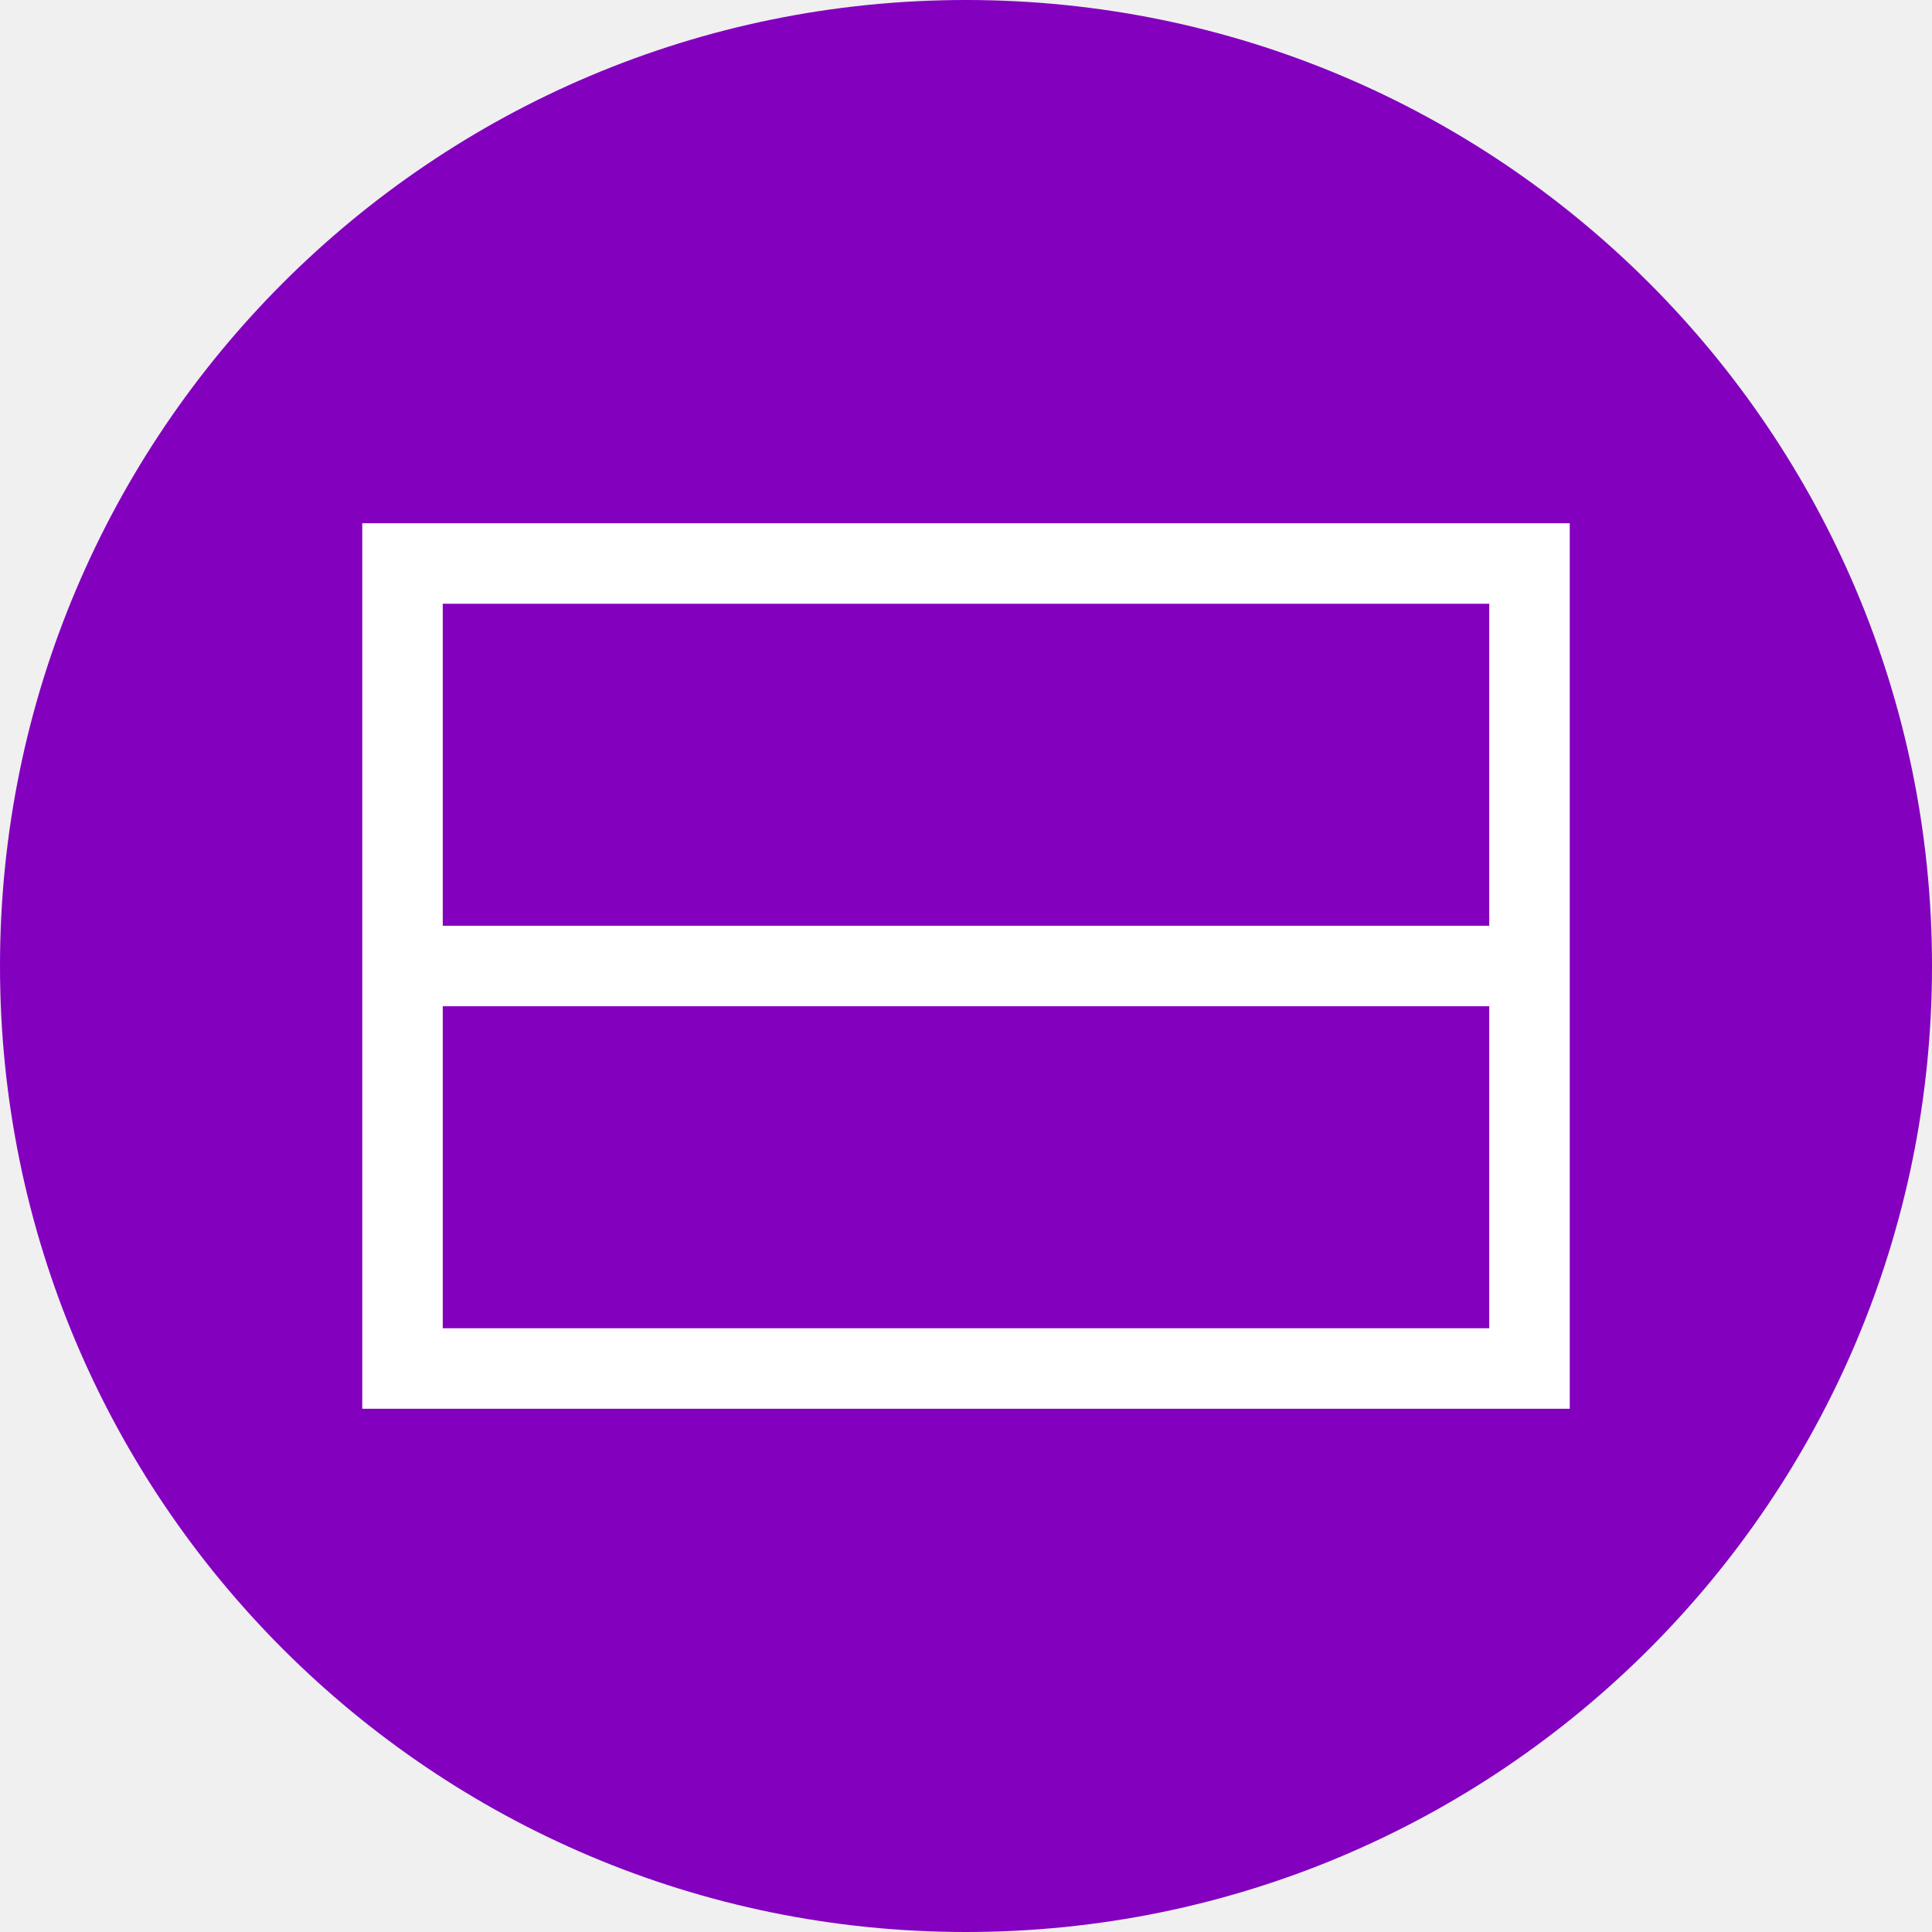
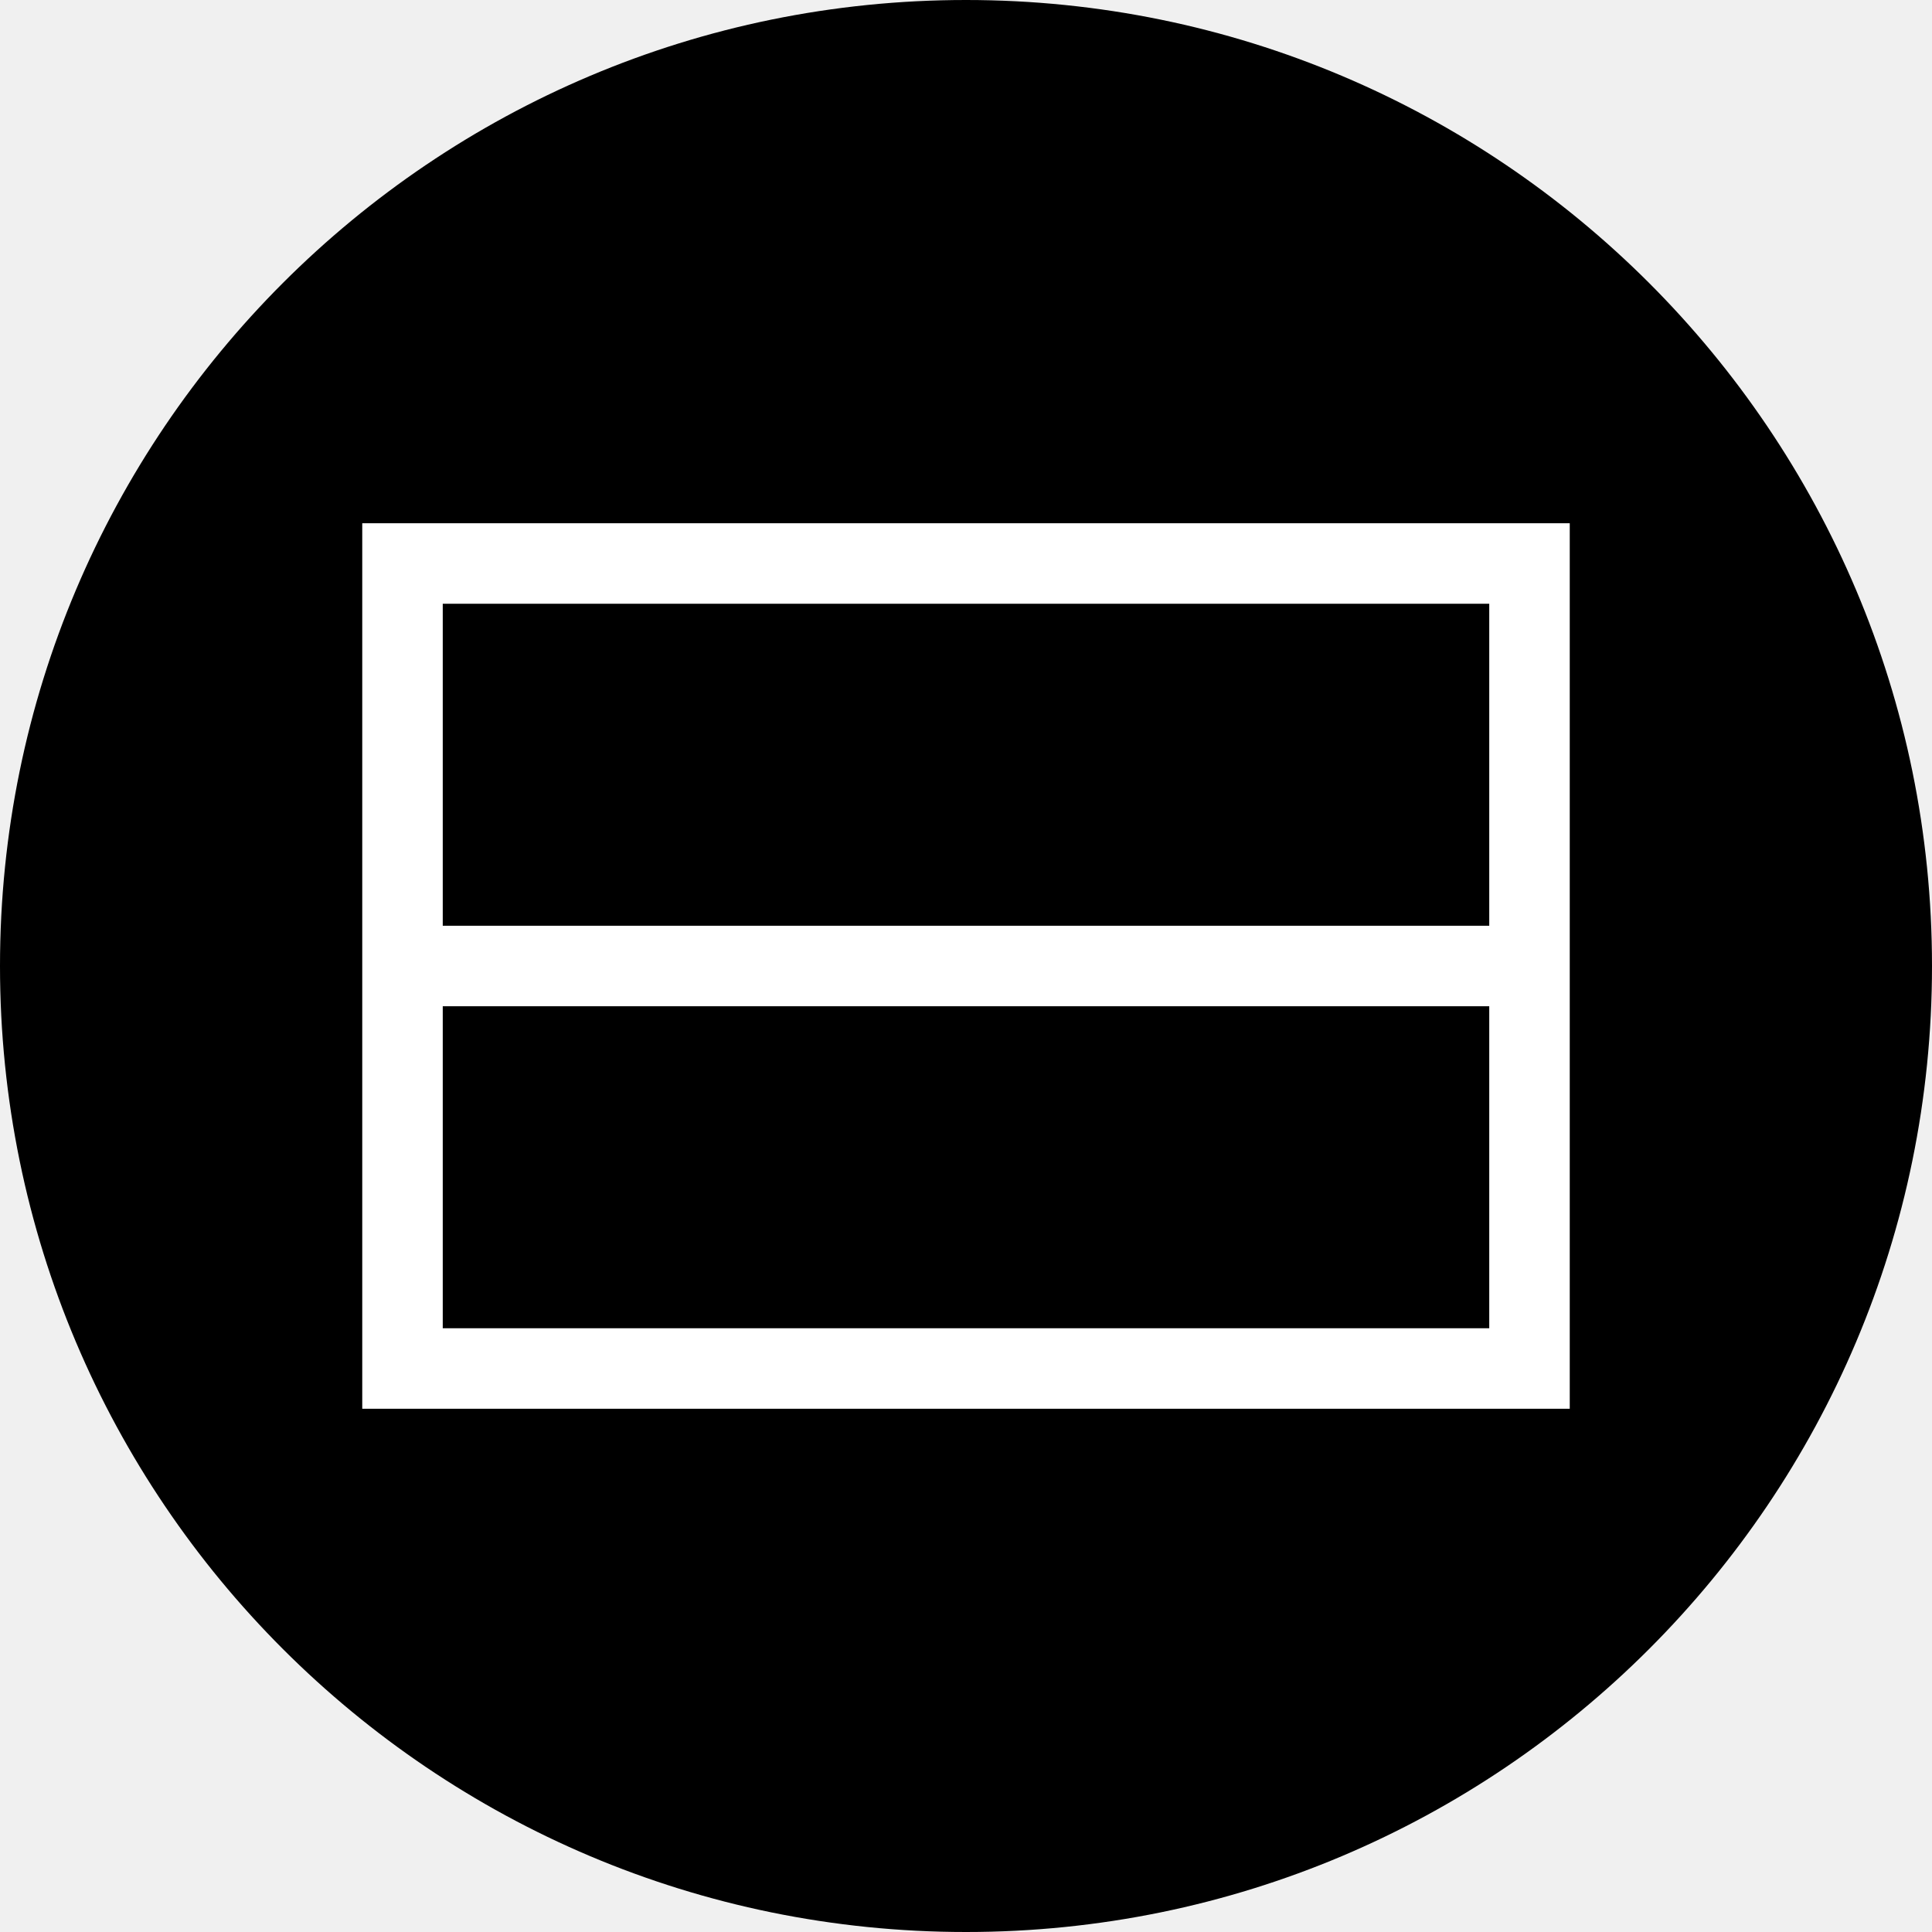
<svg xmlns="http://www.w3.org/2000/svg" width="24px" height="24px" viewBox="0 0 24 24" version="1.1">
  <g id="2horpanel" stroke="none" stroke-width="1" fill="none" fill-rule="evenodd">
    <g id="Group-10-Copy-4">
-       <g id="Group-15-Copy" fill="#8300BF">
+       <g id="Group-15-Copy" fill="currentColor">
        <circle id="Oval-Copy" cx="12" cy="12" r="12" />
        <text id="?" font-family="Asap-Bold, Asap" font-size="16" font-weight="bold">
          <tspan x="8.5" y="18">?</tspan>
        </text>
      </g>
      <rect id="Rectangle" stroke="#FFFFFF" x="5" y="7" width="14" height="10" />
      <line x1="18.5" y1="12" x2="5.5" y2="12" id="Line-10" stroke="#FFFFFF" stroke-linecap="square" />
    </g>
  </g>
</svg>
